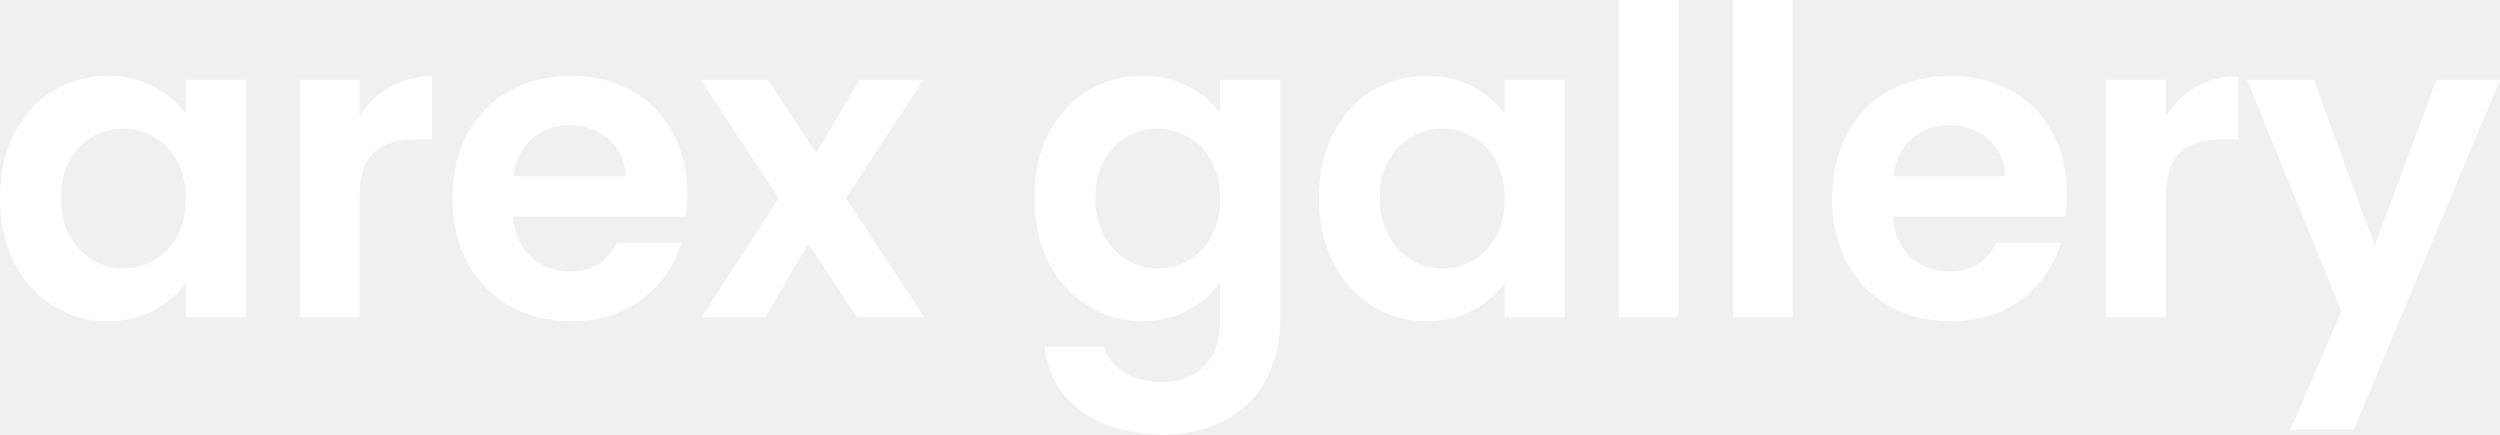
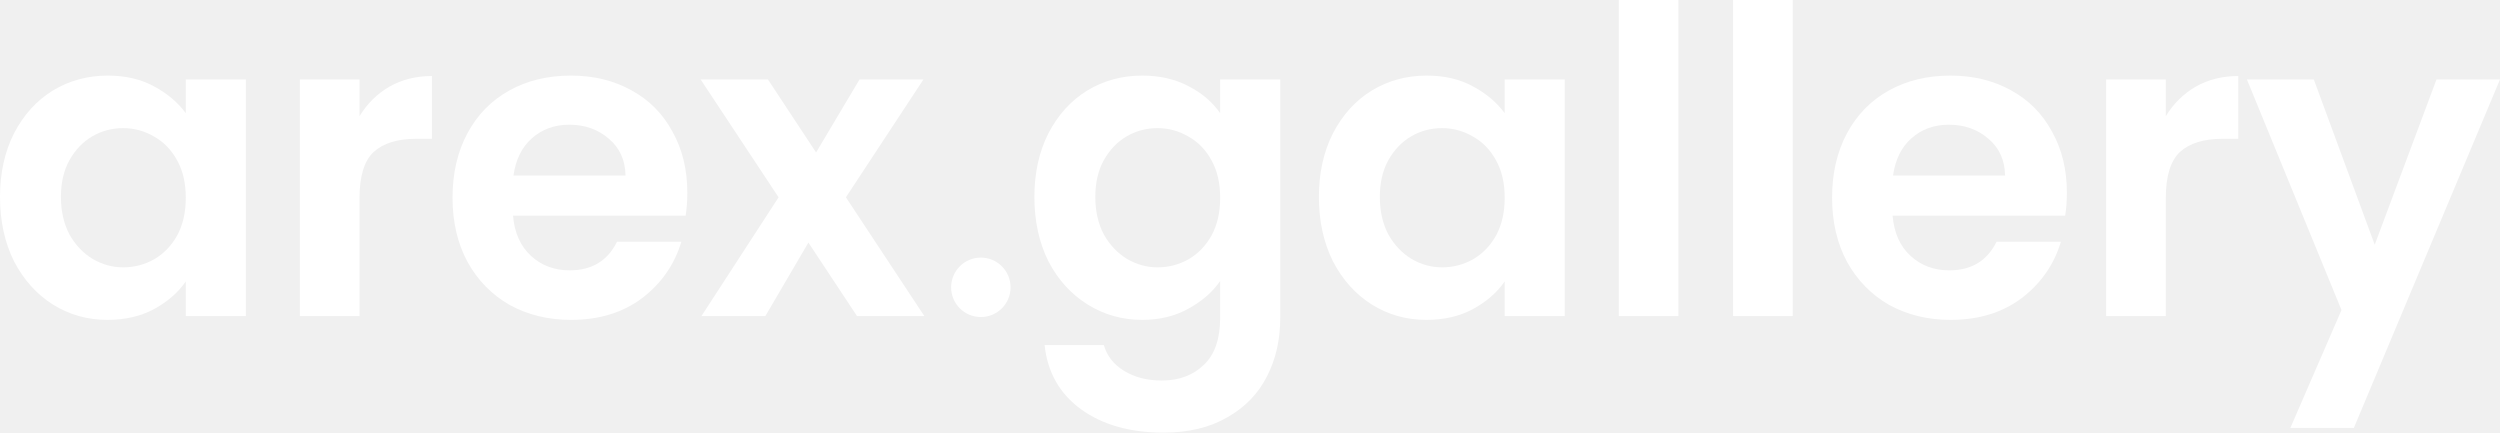
- <svg xmlns="http://www.w3.org/2000/svg" width="282" height="49" viewBox="0 0 282 49" fill="none">
-   <path d="M0 22.299C0 19.59 0.529 17.188 1.586 15.092C2.676 12.996 4.134 11.383 5.96 10.255C7.818 9.126 9.885 8.562 12.16 8.562C14.147 8.562 15.877 8.965 17.351 9.771C18.857 10.577 20.059 11.593 20.956 12.818V8.997H27.733V35.795H20.956V31.877C20.091 33.134 18.889 34.182 17.351 35.021C15.845 35.827 14.099 36.23 12.112 36.23C9.869 36.23 7.818 35.65 5.96 34.489C4.134 33.328 2.676 31.699 1.586 29.603C0.529 27.475 0 25.04 0 22.299ZM20.956 22.396C20.956 20.751 20.636 19.349 19.995 18.188C19.354 16.994 18.489 16.091 17.399 15.479C16.31 14.834 15.14 14.511 13.891 14.511C12.641 14.511 11.487 14.818 10.43 15.43C9.373 16.043 8.507 16.946 7.834 18.139C7.194 19.3 6.873 20.687 6.873 22.299C6.873 23.912 7.194 25.33 7.834 26.556C8.507 27.749 9.373 28.668 10.43 29.313C11.519 29.958 12.673 30.28 13.891 30.28C15.14 30.28 16.31 29.974 17.399 29.361C18.489 28.716 19.354 27.813 19.995 26.652C20.636 25.459 20.956 24.041 20.956 22.396Z" fill="white" />
-   <path d="M40.554 13.157C41.419 11.738 42.54 10.626 43.918 9.819C45.328 9.013 46.93 8.61 48.724 8.61V15.721H46.946C44.831 15.721 43.229 16.221 42.14 17.22C41.082 18.22 40.554 19.961 40.554 22.444V35.795H33.825V8.997H40.554V13.157Z" fill="white" />
-   <path d="M77.529 21.815C77.529 22.783 77.465 23.654 77.337 24.427H57.871C58.031 26.362 58.704 27.878 59.89 28.974C61.075 30.071 62.533 30.619 64.264 30.619C66.763 30.619 68.541 29.539 69.599 27.378H76.856C76.087 29.958 74.613 32.086 72.434 33.763C70.256 35.408 67.58 36.23 64.408 36.23C61.844 36.23 59.537 35.666 57.486 34.537C55.468 33.376 53.882 31.748 52.728 29.651C51.607 27.555 51.046 25.137 51.046 22.396C51.046 19.623 51.607 17.188 52.728 15.092C53.85 12.996 55.42 11.383 57.438 10.255C59.457 9.126 61.78 8.562 64.408 8.562C66.939 8.562 69.198 9.11 71.185 10.206C73.204 11.303 74.758 12.867 75.847 14.898C76.969 16.898 77.529 19.203 77.529 21.815ZM70.56 19.881C70.528 18.139 69.903 16.753 68.686 15.721C67.468 14.656 65.978 14.124 64.216 14.124C62.549 14.124 61.139 14.64 59.986 15.672C58.864 16.672 58.175 18.075 57.919 19.881H70.56Z" fill="white" />
-   <path d="M96.668 35.795L91.189 27.475L86.334 35.795H79.124L87.824 22.348L79.028 8.997H86.623L92.054 17.268L96.956 8.997H104.166L95.418 22.348L104.262 35.795H96.668Z" fill="white" />
-   <path d="M128.838 8.562C130.825 8.562 132.571 8.965 134.077 9.771C135.583 10.545 136.769 11.561 137.634 12.818V8.997H144.411V35.988C144.411 38.471 143.915 40.68 142.921 42.615C141.928 44.582 140.438 46.13 138.451 47.259C136.465 48.419 134.061 49 131.242 49C127.461 49 124.352 48.113 121.917 46.34C119.514 44.566 118.152 42.147 117.832 39.084H124.513C124.865 40.309 125.618 41.277 126.772 41.986C127.957 42.728 129.383 43.099 131.049 43.099C133.004 43.099 134.59 42.502 135.808 41.309C137.025 40.148 137.634 38.374 137.634 35.988V31.828C136.769 33.086 135.567 34.134 134.029 34.972C132.523 35.811 130.793 36.23 128.838 36.23C126.595 36.23 124.545 35.65 122.686 34.489C120.828 33.328 119.354 31.699 118.264 29.603C117.207 27.475 116.678 25.04 116.678 22.299C116.678 19.59 117.207 17.188 118.264 15.092C119.354 12.996 120.812 11.383 122.638 10.255C124.497 9.126 126.563 8.562 128.838 8.562ZM137.634 22.396C137.634 20.751 137.314 19.349 136.673 18.188C136.032 16.994 135.167 16.091 134.077 15.479C132.988 14.834 131.818 14.511 130.569 14.511C129.319 14.511 128.166 14.818 127.108 15.43C126.051 16.043 125.186 16.946 124.513 18.139C123.872 19.3 123.551 20.687 123.551 22.299C123.551 23.912 123.872 25.33 124.513 26.556C125.186 27.749 126.051 28.668 127.108 29.313C128.198 29.958 129.351 30.28 130.569 30.28C131.818 30.28 132.988 29.974 134.077 29.361C135.167 28.716 136.032 27.813 136.673 26.652C137.314 25.459 137.634 24.041 137.634 22.396Z" fill="white" />
-   <path d="M148.772 22.299C148.772 19.59 149.301 17.188 150.358 15.092C151.448 12.996 152.906 11.383 154.732 10.255C156.591 9.126 158.658 8.562 160.933 8.562C162.919 8.562 164.65 8.965 166.124 9.771C167.63 10.577 168.831 11.593 169.728 12.818V8.997H176.505V35.795H169.728V31.877C168.863 33.134 167.662 34.182 166.124 35.021C164.618 35.827 162.871 36.23 160.885 36.23C158.642 36.23 156.591 35.65 154.732 34.489C152.906 33.328 151.448 31.699 150.358 29.603C149.301 27.475 148.772 25.04 148.772 22.299ZM169.728 22.396C169.728 20.751 169.408 19.349 168.767 18.188C168.126 16.994 167.261 16.091 166.172 15.479C165.082 14.834 163.913 14.511 162.663 14.511C161.413 14.511 160.26 14.818 159.202 15.43C158.145 16.043 157.28 16.946 156.607 18.139C155.966 19.3 155.646 20.687 155.646 22.299C155.646 23.912 155.966 25.33 156.607 26.556C157.28 27.749 158.145 28.668 159.202 29.313C160.292 29.958 161.445 30.28 162.663 30.28C163.913 30.28 165.082 29.974 166.172 29.361C167.261 28.716 168.126 27.813 168.767 26.652C169.408 25.459 169.728 24.041 169.728 22.396Z" fill="white" />
-   <path d="M189.326 0V35.795H182.597V0H189.326Z" fill="white" />
-   <path d="M202.223 0V35.795H195.494V0H202.223Z" fill="white" />
-   <path d="M233.143 21.815C233.143 22.783 233.079 23.654 232.951 24.427H213.485C213.645 26.362 214.318 27.878 215.504 28.974C216.689 30.071 218.147 30.619 219.878 30.619C222.377 30.619 224.155 29.539 225.213 27.378H232.47C231.701 29.958 230.227 32.086 228.049 33.763C225.87 35.408 223.194 36.23 220.022 36.23C217.458 36.23 215.151 35.666 213.1 34.537C211.082 33.376 209.496 31.748 208.342 29.651C207.221 27.555 206.66 25.137 206.66 22.396C206.66 19.623 207.221 17.188 208.342 15.092C209.464 12.996 211.034 11.383 213.052 10.255C215.071 9.126 217.394 8.562 220.022 8.562C222.553 8.562 224.812 9.11 226.799 10.206C228.818 11.303 230.372 12.867 231.461 14.898C232.583 16.898 233.143 19.203 233.143 21.815ZM226.174 19.881C226.142 18.139 225.517 16.753 224.299 15.721C223.082 14.656 221.592 14.124 219.83 14.124C218.163 14.124 216.753 14.64 215.6 15.672C214.478 16.672 213.789 18.075 213.533 19.881H226.174Z" fill="white" />
-   <path d="M244.303 13.157C245.168 11.738 246.29 10.626 247.668 9.819C249.078 9.013 250.68 8.61 252.474 8.61V15.721H250.696C248.581 15.721 246.979 16.221 245.889 17.22C244.832 18.22 244.303 19.961 244.303 22.444V35.795H237.574V8.997H244.303V13.157Z" fill="white" />
-   <path d="M282 8.997L265.514 48.468H258.352L264.12 35.117L253.45 8.997H260.996L267.869 27.717L274.838 8.997H282Z" fill="white" />
+ <svg xmlns="http://www.w3.org/2000/svg" width="757" height="131" viewBox="0 0 757 131" fill="none">
+   <path d="M0 59.616C0 52.374 1.419 45.951 4.258 40.347C7.182 34.744 11.096 30.433 15.999 27.416C20.988 24.398 26.536 22.889 32.643 22.889C37.976 22.889 42.621 23.967 46.578 26.122C50.62 28.278 53.846 30.993 56.254 34.27V24.053H74.447V95.696H56.254V85.221C53.932 88.583 50.706 91.385 46.578 93.627C42.535 95.782 37.847 96.86 32.514 96.86C26.493 96.86 20.988 95.308 15.999 92.204C11.096 89.101 7.182 84.747 4.258 79.143C1.419 73.453 0 66.944 0 59.616ZM56.254 59.875C56.254 55.478 55.394 51.727 53.674 48.624C51.954 45.434 49.631 43.02 46.707 41.382C43.782 39.658 40.642 38.796 37.288 38.796C33.933 38.796 30.837 39.615 27.998 41.253C25.16 42.891 22.837 45.305 21.031 48.495C19.311 51.598 18.45 55.305 18.45 59.616C18.45 63.927 19.311 67.72 21.031 70.996C22.837 74.186 25.16 76.643 27.998 78.367C30.923 80.091 34.019 80.954 37.288 80.954C40.642 80.954 43.782 80.135 46.707 78.496C49.631 76.772 51.954 74.358 53.674 71.255C55.394 68.065 56.254 64.272 56.254 59.875Z" fill="white" />
+   <path d="M108.862 35.175C111.184 31.381 114.195 28.407 117.894 26.252C121.678 24.096 125.979 23.019 130.796 23.019V42.029H126.022C120.345 42.029 116.044 43.365 113.12 46.038C110.281 48.71 108.862 53.366 108.862 60.004V95.696H90.799V24.053H108.862V35.175Z" fill="white" />
+   <path d="M208.12 58.323C208.12 60.909 207.947 63.237 207.603 65.306H155.349C155.779 70.479 157.585 74.531 160.768 77.462C163.95 80.393 167.864 81.859 172.509 81.859C179.218 81.859 183.992 78.971 186.831 73.195H206.313C204.249 80.091 200.292 85.781 194.443 90.265C188.594 94.661 181.412 96.86 172.896 96.86C166.015 96.86 159.822 95.351 154.317 92.334C148.898 89.23 144.64 84.876 141.543 79.272C138.533 73.669 137.027 67.203 137.027 59.875C137.027 52.46 138.533 45.951 141.543 40.347C144.554 34.744 148.769 30.433 154.188 27.416C159.607 24.398 165.843 22.889 172.896 22.889C179.691 22.889 185.755 24.355 191.088 27.286C196.507 30.218 200.679 34.399 203.604 39.83C206.614 45.175 208.12 51.34 208.12 58.323ZM189.411 53.15C189.325 48.495 187.648 44.787 184.379 42.029C181.111 39.184 177.111 37.761 172.38 37.761C167.907 37.761 164.122 39.141 161.026 41.899C158.015 44.572 156.166 48.322 155.478 53.15H189.411Z" fill="white" />
+   <path d="M259.495 95.696L244.786 73.453L231.755 95.696H212.401L235.755 59.745L212.143 24.053H232.529L247.109 46.167L260.269 24.053H279.623L256.141 59.745L279.881 95.696H259.495Z" fill="white" />
+   <path d="M345.853 22.889C351.186 22.889 355.874 23.967 359.917 26.122C363.96 28.192 367.142 30.907 369.465 34.27V24.053H387.657V96.213C387.657 102.852 386.324 108.757 383.657 113.93C380.991 119.189 376.991 123.327 371.658 126.345C366.325 129.448 359.874 131 352.305 131C342.155 131 333.811 128.629 327.274 123.887C320.823 119.146 317.167 112.68 316.307 104.49H334.241C335.188 107.766 337.209 110.352 340.305 112.249C343.488 114.232 347.316 115.223 351.789 115.223C357.036 115.223 361.293 113.628 364.562 110.438C367.831 107.335 369.465 102.593 369.465 96.213V85.092C367.142 88.454 363.917 91.256 359.788 93.498C355.745 95.739 351.1 96.86 345.853 96.86C339.832 96.86 334.327 95.308 329.338 92.204C324.349 89.101 320.393 84.747 317.468 79.143C314.63 73.453 313.21 66.944 313.21 59.616C313.21 52.374 314.63 45.951 317.468 40.347C320.393 34.744 324.307 30.433 329.209 27.416C334.198 24.398 339.746 22.889 345.853 22.889ZM369.465 59.875C369.465 55.478 368.605 51.727 366.884 48.624C365.164 45.434 362.842 43.02 359.917 41.382C356.993 39.658 353.853 38.796 350.498 38.796C347.144 38.796 344.047 39.615 341.209 41.253C338.37 42.891 336.048 45.305 334.241 48.495C332.521 51.598 331.661 55.305 331.661 59.616C331.661 63.927 332.521 67.72 334.241 70.996C336.048 74.186 338.37 76.643 341.209 78.367C344.133 80.091 347.23 80.954 350.498 80.954C353.853 80.954 356.993 80.135 359.917 78.496C362.842 76.772 365.164 74.358 366.884 71.255C368.605 68.065 369.465 64.272 369.465 59.875Z" fill="white" />
+   <path d="M399.364 59.616C399.364 52.374 400.783 45.951 403.622 40.347C406.546 34.744 410.46 30.433 415.363 27.416C420.352 24.398 425.9 22.889 432.007 22.889C437.34 22.889 441.985 23.967 445.942 26.122C449.984 28.278 453.21 30.993 455.619 34.27V24.053H473.811V95.696H455.619V85.221C453.296 88.583 450.07 91.385 445.942 93.627C441.899 95.782 437.211 96.86 431.878 96.86C425.857 96.86 420.352 95.308 415.363 92.204C410.46 89.101 406.546 84.747 403.622 79.143C400.783 73.453 399.364 66.944 399.364 59.616ZM455.619 59.875C455.619 55.478 454.758 51.727 453.038 48.624C451.318 45.434 448.995 43.02 446.071 41.382C443.146 39.658 440.007 38.796 436.652 38.796C433.297 38.796 430.201 39.615 427.362 41.253C424.524 42.891 422.201 45.305 420.395 48.495C418.675 51.598 417.815 55.305 417.815 59.616C417.815 63.927 418.675 67.72 420.395 70.996C422.201 74.186 424.524 76.643 427.362 78.367C430.287 80.091 433.383 80.954 436.652 80.954C440.007 80.954 443.146 80.135 446.071 78.496C448.995 76.772 451.318 74.358 453.038 71.255C454.758 68.065 455.619 64.272 455.619 59.875Z" fill="white" />
+   <path d="M508.226 0V95.696H490.163V0H508.226Z" fill="white" />
+   <path d="M542.846 0V95.696H524.782V0H542.846Z" fill="white" />
+   <path d="M625.849 58.323C625.849 60.909 625.677 63.237 625.333 65.306H573.079C573.509 70.479 575.315 74.531 578.498 77.462C581.68 80.393 585.594 81.859 590.239 81.859C596.948 81.859 601.722 78.971 604.56 73.195H624.043C621.979 80.091 618.022 85.781 612.173 90.265C606.324 94.661 599.141 96.86 590.626 96.86C583.745 96.86 577.551 95.351 572.046 92.334C566.627 89.23 562.37 84.876 559.273 79.272C556.262 73.669 554.757 67.203 554.757 59.875C554.757 52.46 556.262 45.951 559.273 40.347C562.284 34.744 566.498 30.433 571.917 27.416C577.336 24.398 583.572 22.889 590.626 22.889C597.421 22.889 603.485 24.355 608.818 27.286C614.237 30.218 618.409 34.399 621.333 39.83C624.344 45.175 625.849 51.34 625.849 58.323ZM607.141 53.15C607.055 48.495 605.378 44.787 602.109 42.029C598.84 39.184 594.841 37.761 590.11 37.761C585.637 37.761 581.852 39.141 578.756 41.899C575.745 44.572 573.896 48.322 573.208 53.15H607.141Z" fill="white" />
+   <path d="M655.807 35.175C658.13 31.381 661.14 28.407 664.839 26.252C668.623 24.096 672.924 23.019 677.741 23.019V42.029H672.967C667.29 42.029 662.989 43.365 660.065 46.038C657.226 48.71 655.807 53.366 655.807 60.004V95.696H637.744V24.053H655.807V35.175Z" fill="white" />
+   <path d="M757 24.053L712.745 129.577H693.52L709.003 93.885L680.36 24.053H700.617L719.067 74.1L737.775 24.053H757Z" fill="white" />
+   <circle cx="297" cy="87" r="9" fill="white" />
</svg>
